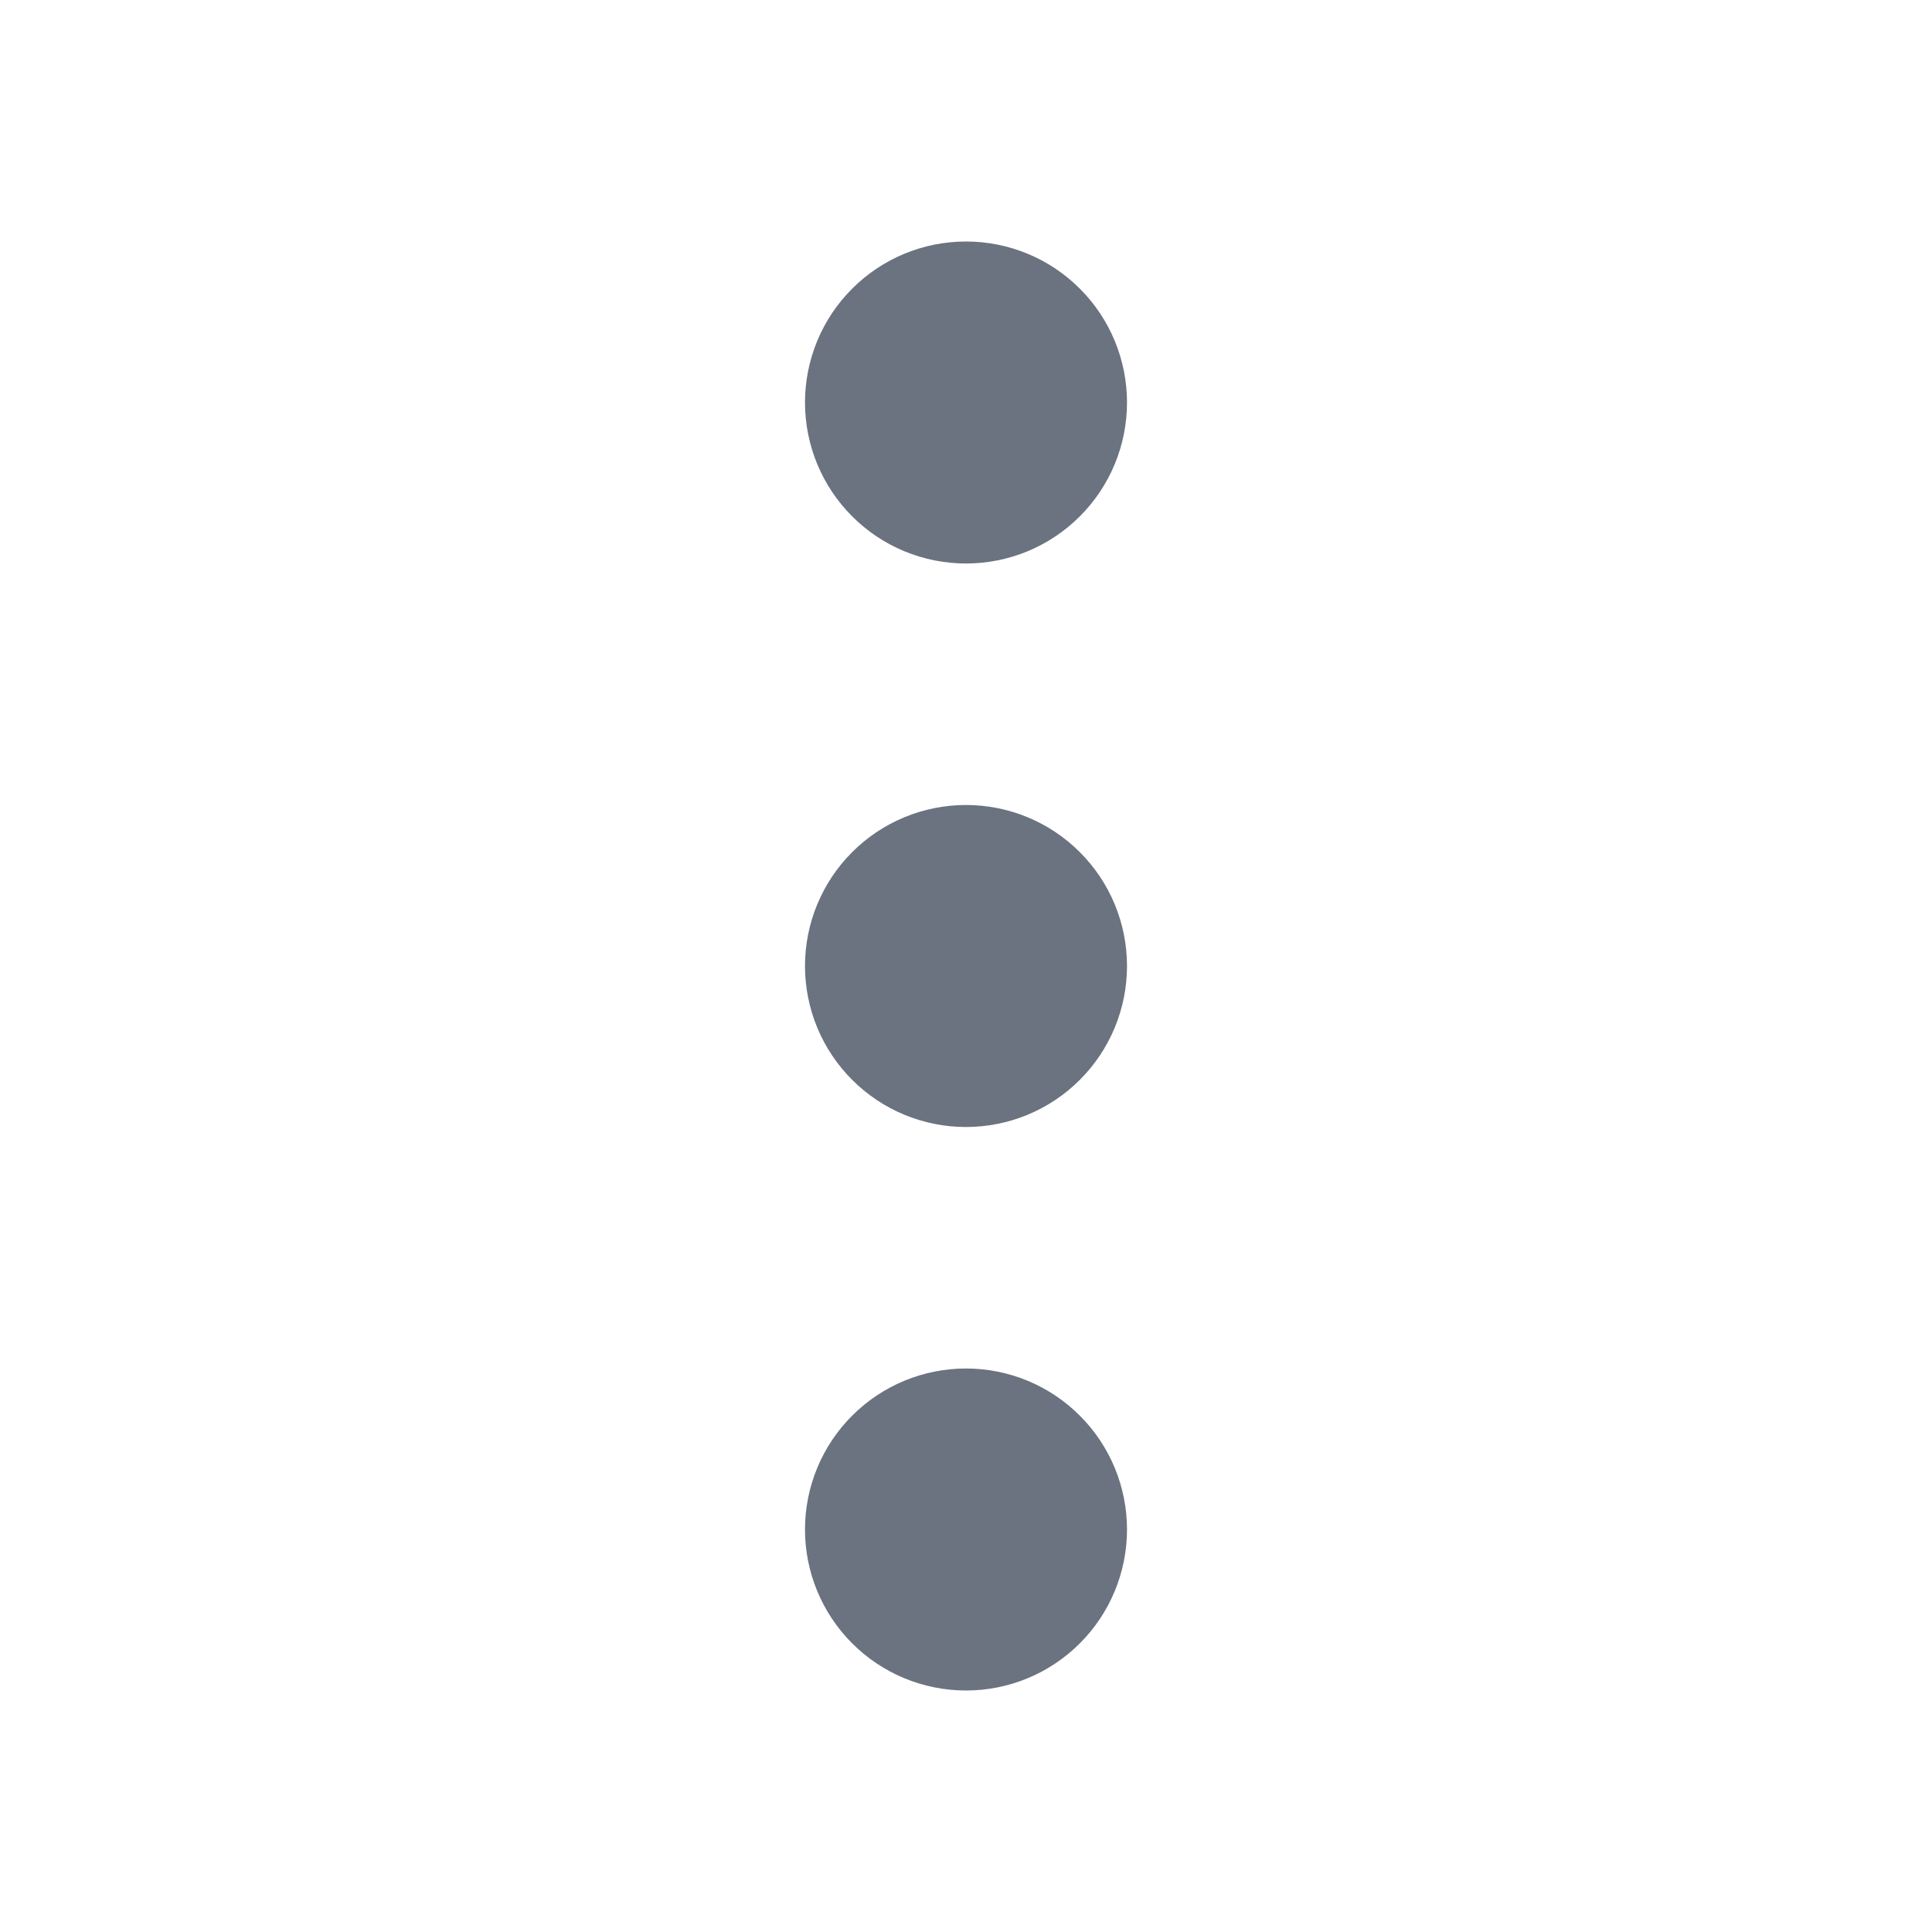
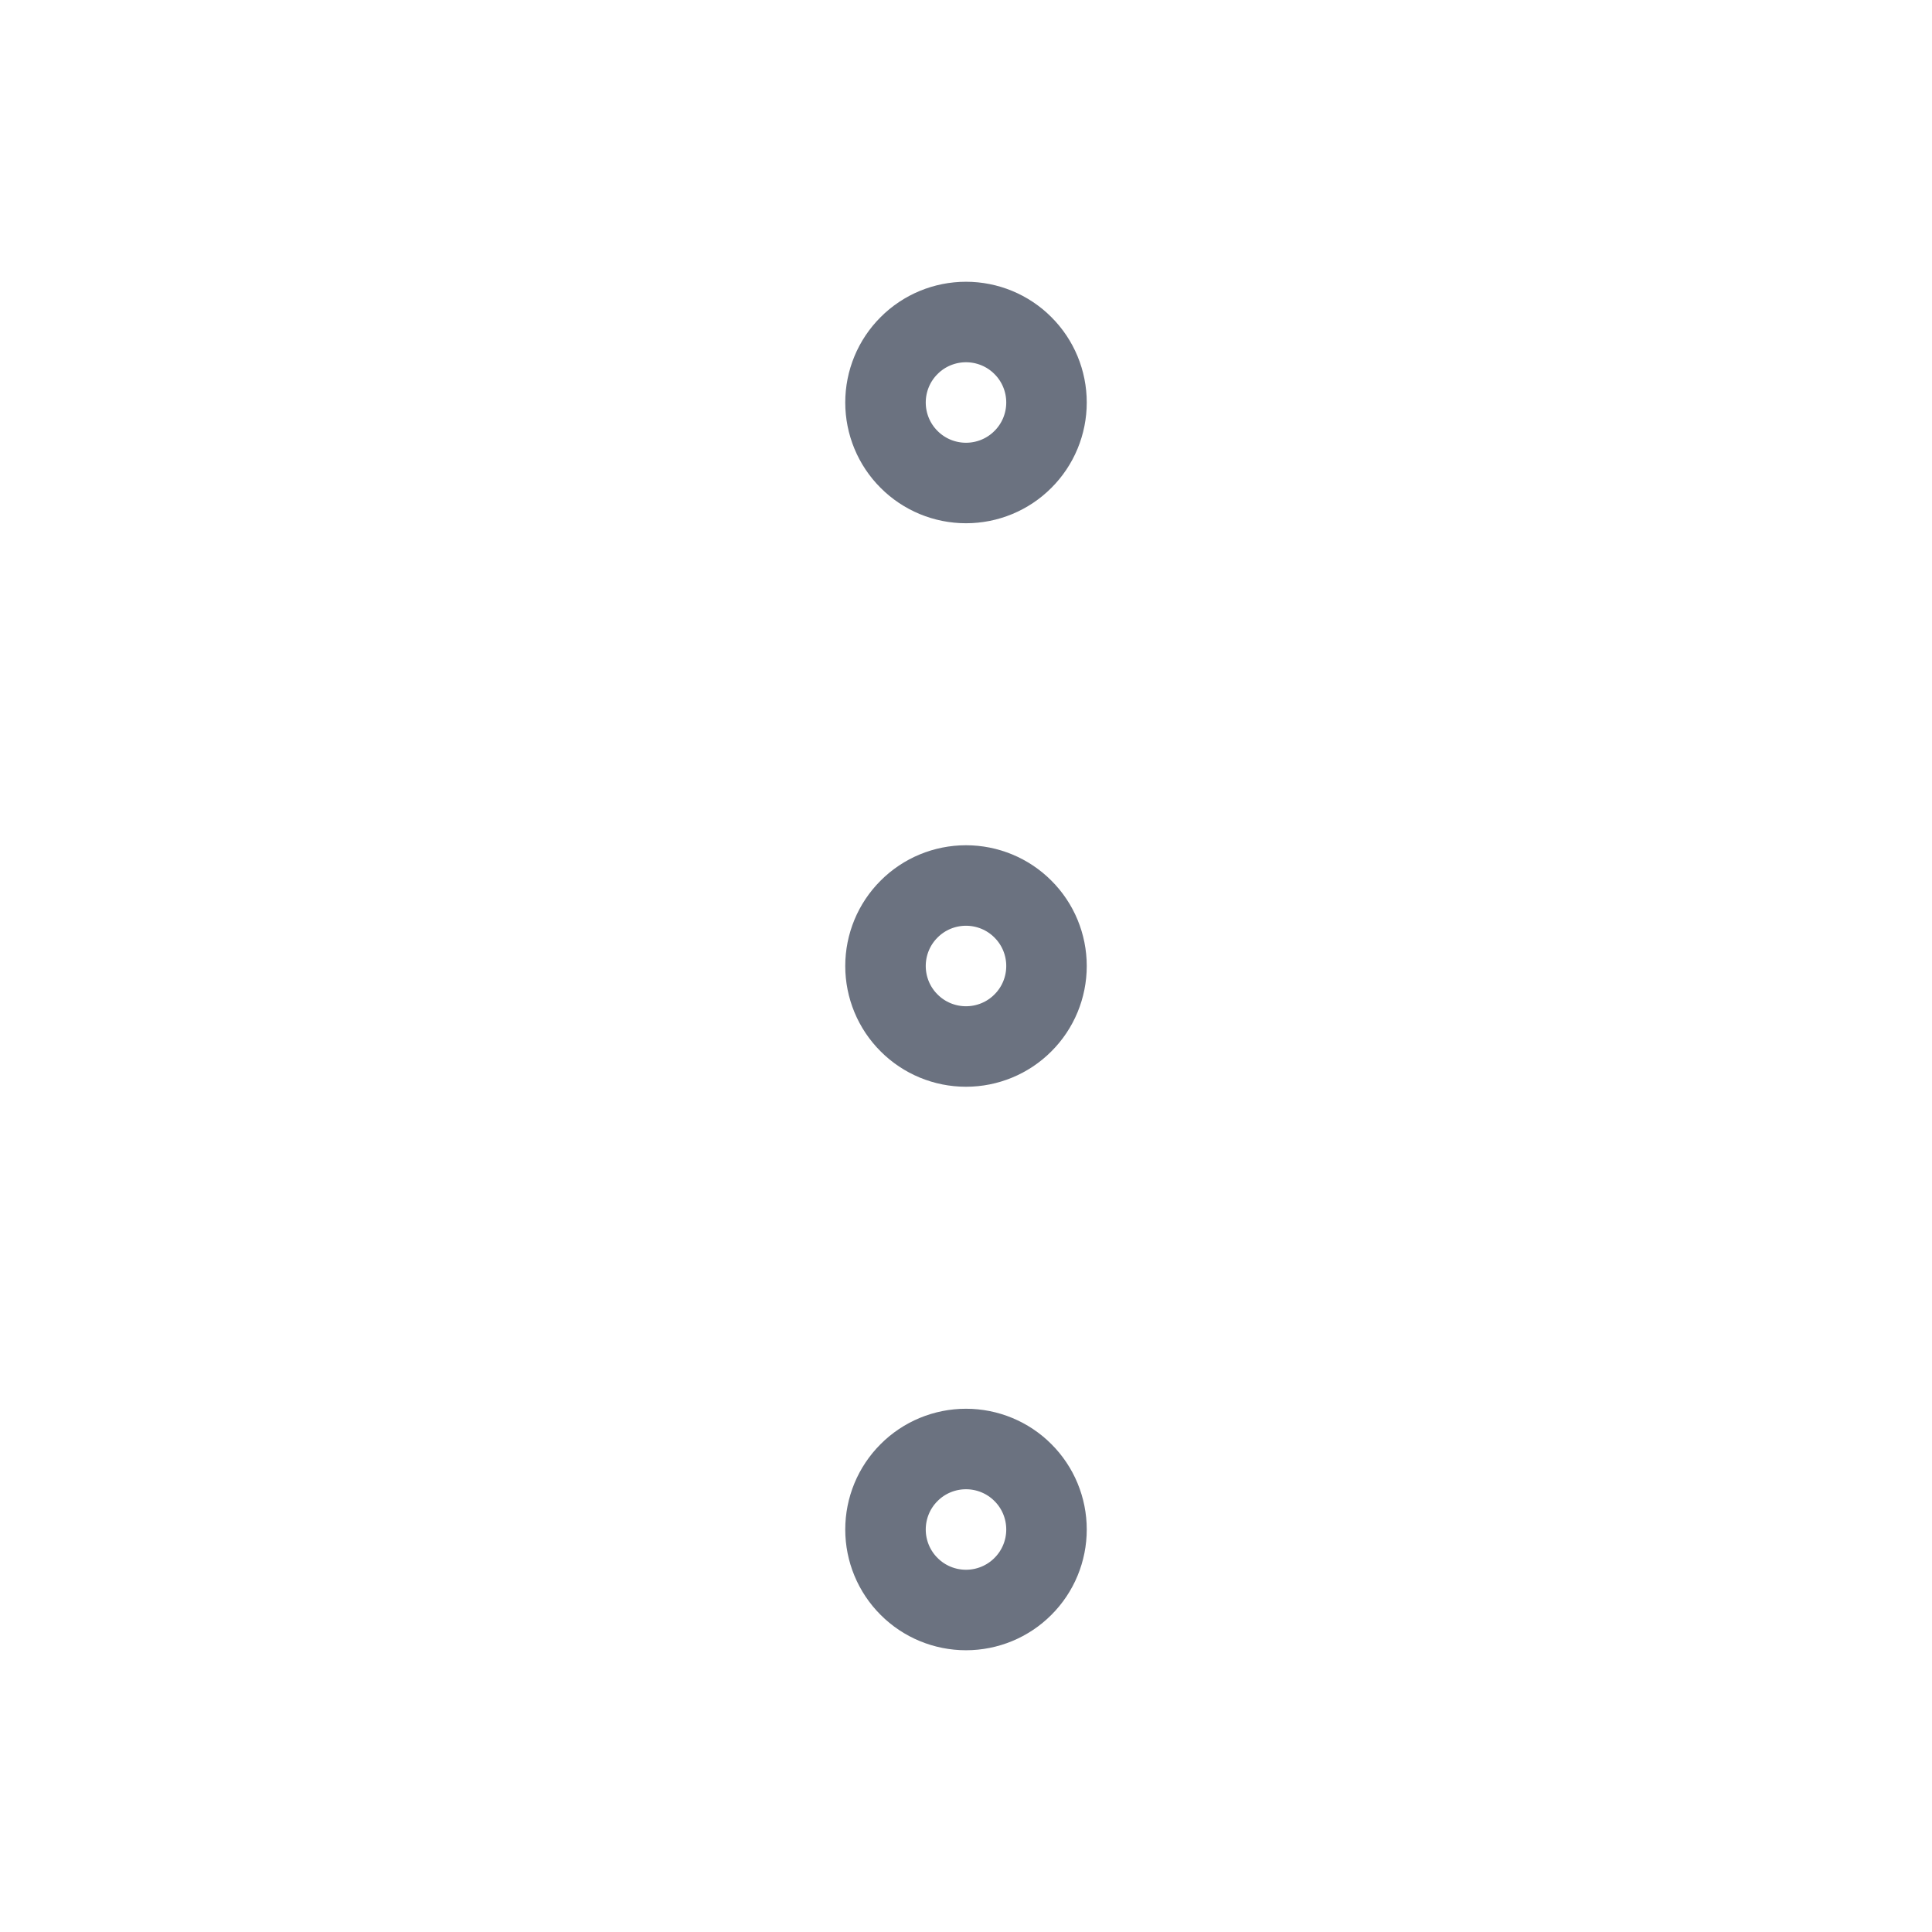
<svg xmlns="http://www.w3.org/2000/svg" width="24" height="24" viewBox="0 0 24 24" fill="none">
-   <path d="M11 12C11 12.265 11.105 12.52 11.293 12.707C11.48 12.895 11.735 13 12 13C12.265 13 12.52 12.895 12.707 12.707C12.895 12.52 13 12.265 13 12C13 11.735 12.895 11.48 12.707 11.293C12.52 11.105 12.265 11 12 11C11.735 11 11.48 11.105 11.293 11.293C11.105 11.48 11 11.735 11 12Z" stroke="#6B7280" stroke-width="2" stroke-linecap="round" stroke-linejoin="round" />
-   <path d="M11 19C11 19.265 11.105 19.52 11.293 19.707C11.48 19.895 11.735 20 12 20C12.265 20 12.52 19.895 12.707 19.707C12.895 19.52 13 19.265 13 19C13 18.735 12.895 18.48 12.707 18.293C12.52 18.105 12.265 18 12 18C11.735 18 11.48 18.105 11.293 18.293C11.105 18.48 11 18.735 11 19Z" stroke="#6B7280" stroke-width="2" stroke-linecap="round" stroke-linejoin="round" />
-   <path d="M11 5C11 5.265 11.105 5.52 11.293 5.707C11.48 5.895 11.735 6 12 6C12.265 6 12.52 5.895 12.707 5.707C12.895 5.52 13 5.265 13 5C13 4.735 12.895 4.48 12.707 4.293C12.52 4.105 12.265 4 12 4C11.735 4 11.48 4.105 11.293 4.293C11.105 4.48 11 4.735 11 5Z" stroke="#6B7280" stroke-width="2" stroke-linecap="round" stroke-linejoin="round" />
+   <path d="M11 12C11 12.265 11.105 12.52 11.293 12.707C11.48 12.895 11.735 13 12 13C12.265 13 12.52 12.895 12.707 12.707C12.895 12.52 13 12.265 13 12C13 11.735 12.895 11.48 12.707 11.293C12.52 11.105 12.265 11 12 11C11.735 11 11.48 11.105 11.293 11.293C11.105 11.48 11 11.735 11 12Z" stroke="#6B7280" strokeWidth="2" strokeLinecap="round" strokeLinejoin="round" />
+   <path d="M11 19C11 19.265 11.105 19.52 11.293 19.707C11.48 19.895 11.735 20 12 20C12.265 20 12.52 19.895 12.707 19.707C12.895 19.52 13 19.265 13 19C13 18.735 12.895 18.48 12.707 18.293C12.52 18.105 12.265 18 12 18C11.735 18 11.48 18.105 11.293 18.293C11.105 18.48 11 18.735 11 19Z" stroke="#6B7280" strokeWidth="2" strokeLinecap="round" strokeLinejoin="round" />
+   <path d="M11 5C11 5.265 11.105 5.52 11.293 5.707C11.48 5.895 11.735 6 12 6C12.265 6 12.52 5.895 12.707 5.707C12.895 5.52 13 5.265 13 5C13 4.735 12.895 4.48 12.707 4.293C12.52 4.105 12.265 4 12 4C11.735 4 11.48 4.105 11.293 4.293C11.105 4.48 11 4.735 11 5Z" stroke="#6B7280" strokeWidth="2" strokeLinecap="round" strokeLinejoin="round" />
</svg>
